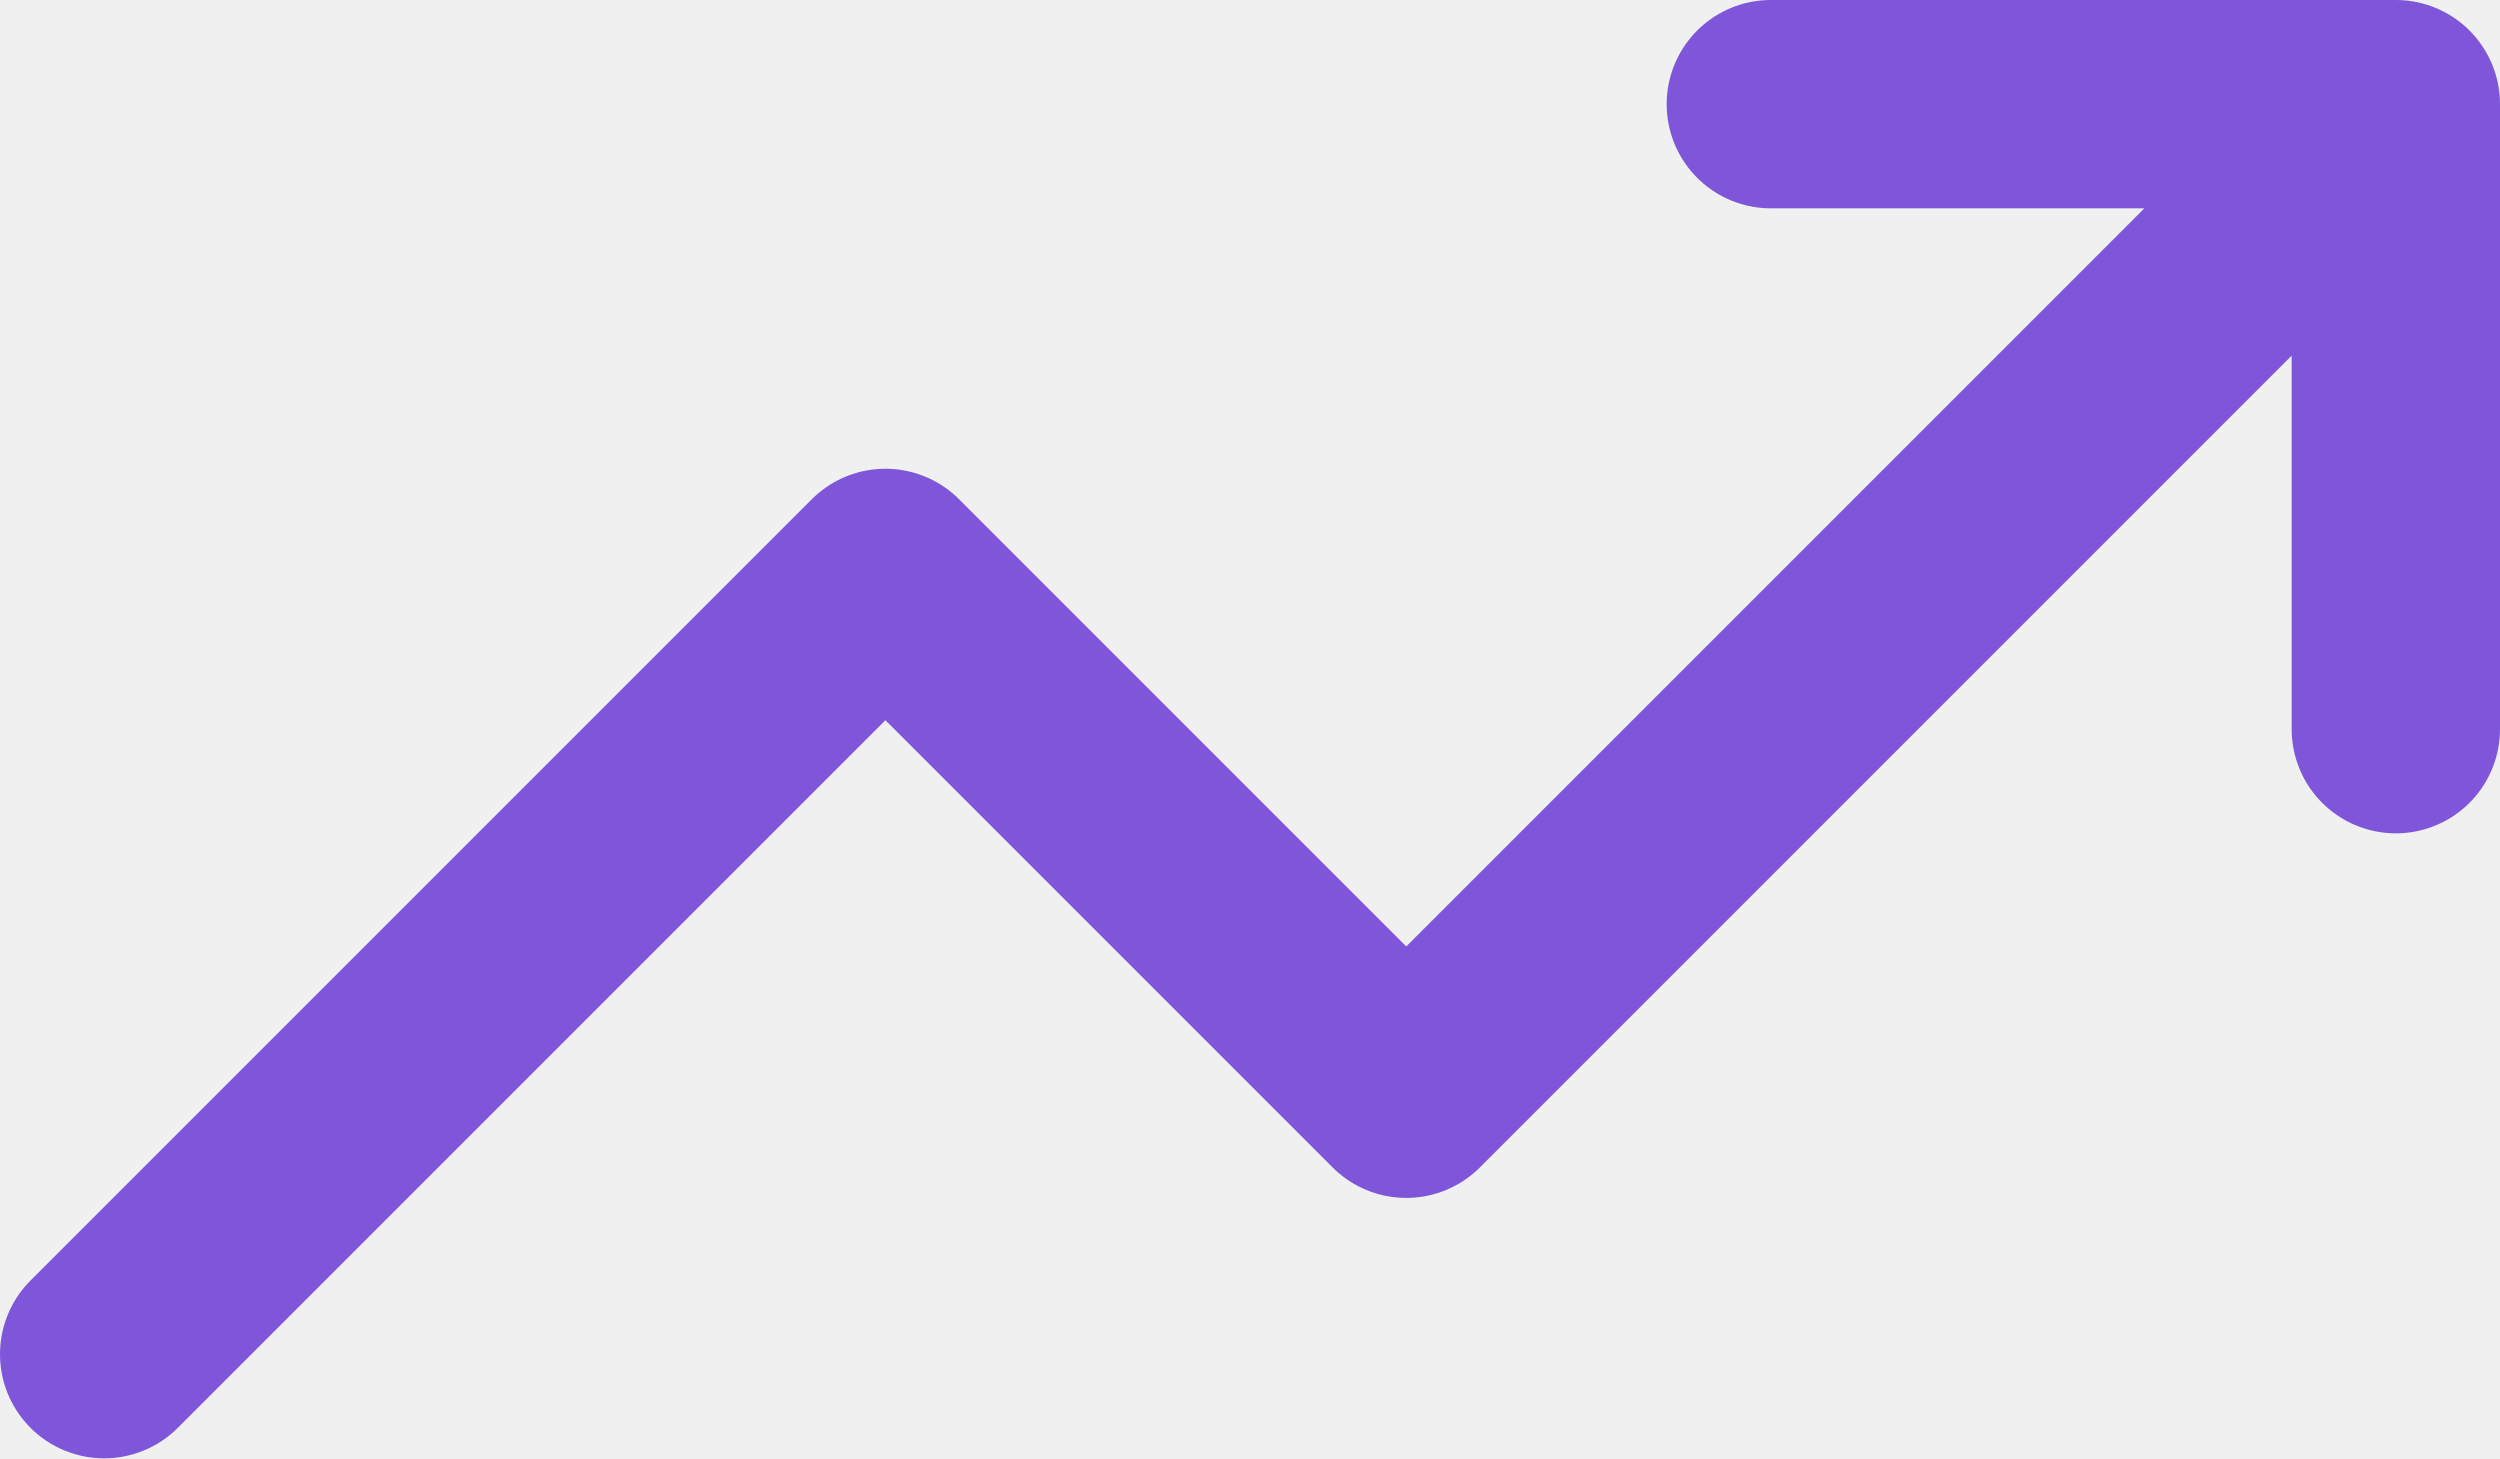
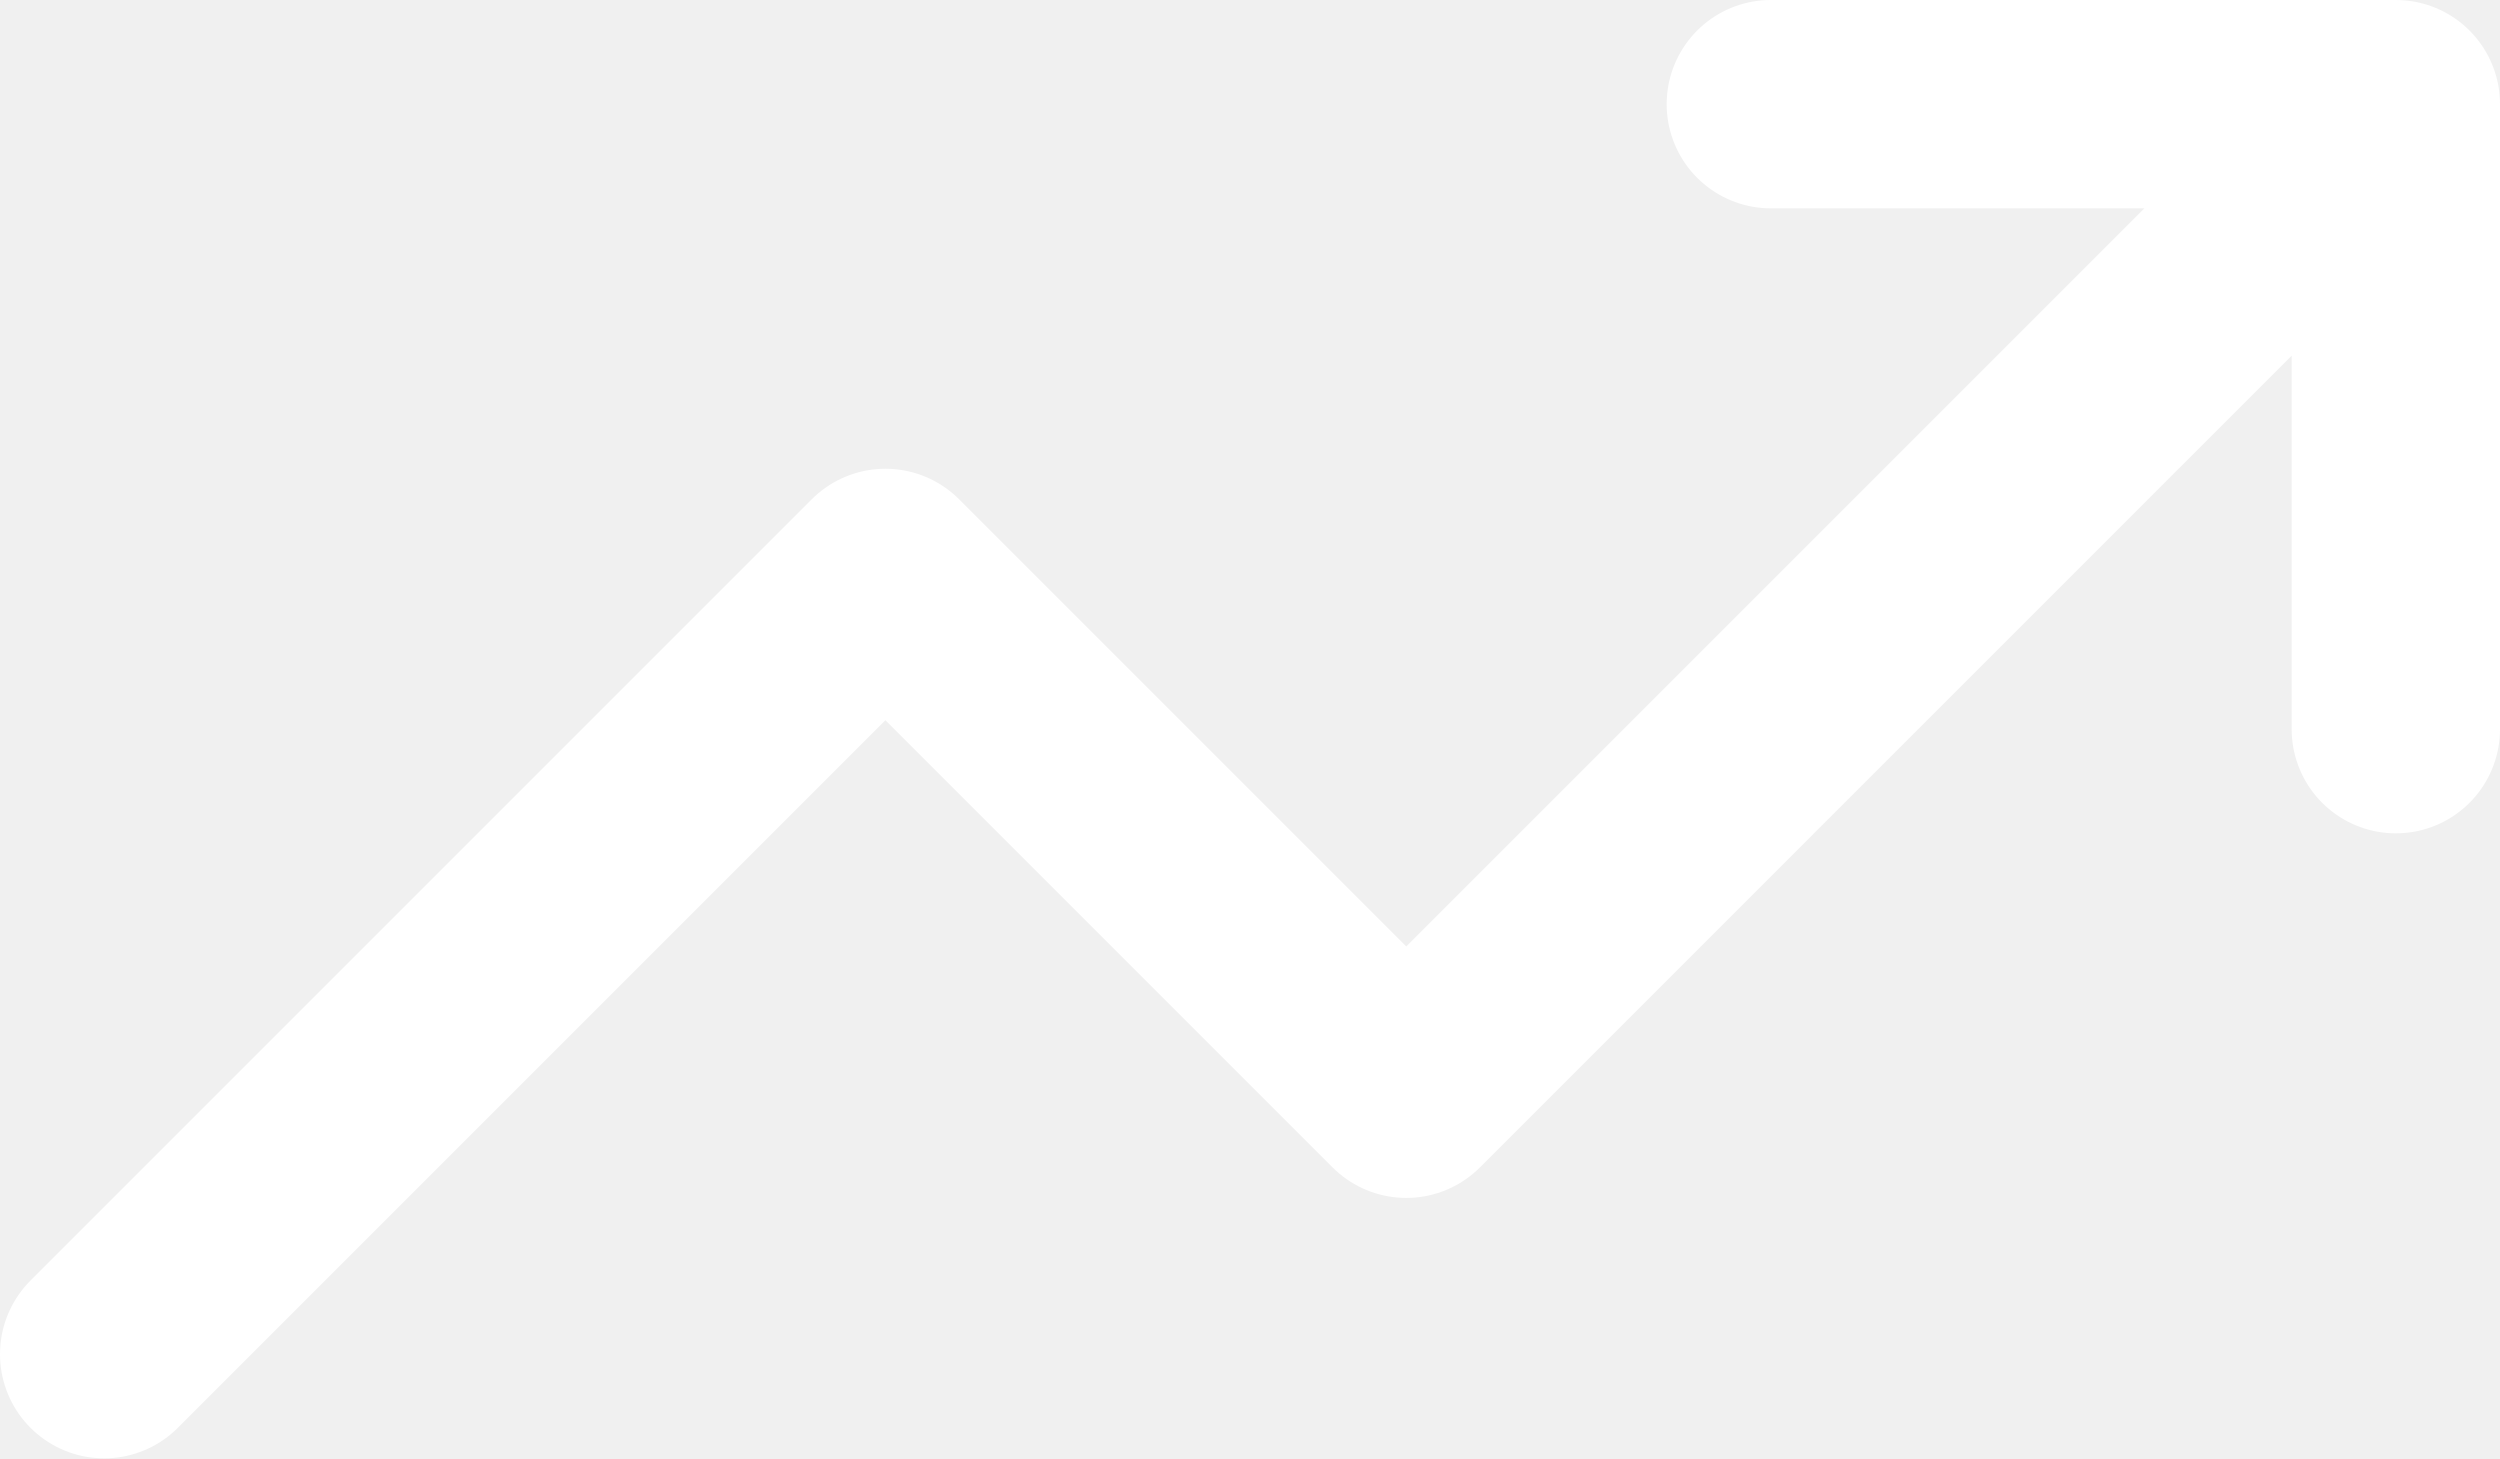
<svg xmlns="http://www.w3.org/2000/svg" width="24" height="14" viewBox="0 0 24 14" fill="none">
-   <path d="M23 1L13.5 10.5L8.5 5.5L1 13M23 1H17M23 1V7" stroke="#7F56D9" stroke-width="2" stroke-linecap="round" stroke-linejoin="round" />
+   <path d="M23 1L13.5 10.5L8.5 5.5L1 13M23 1H17M23 1V7" stroke="#fff" stroke-width="2" stroke-linecap="round" stroke-linejoin="round" />
</svg>
